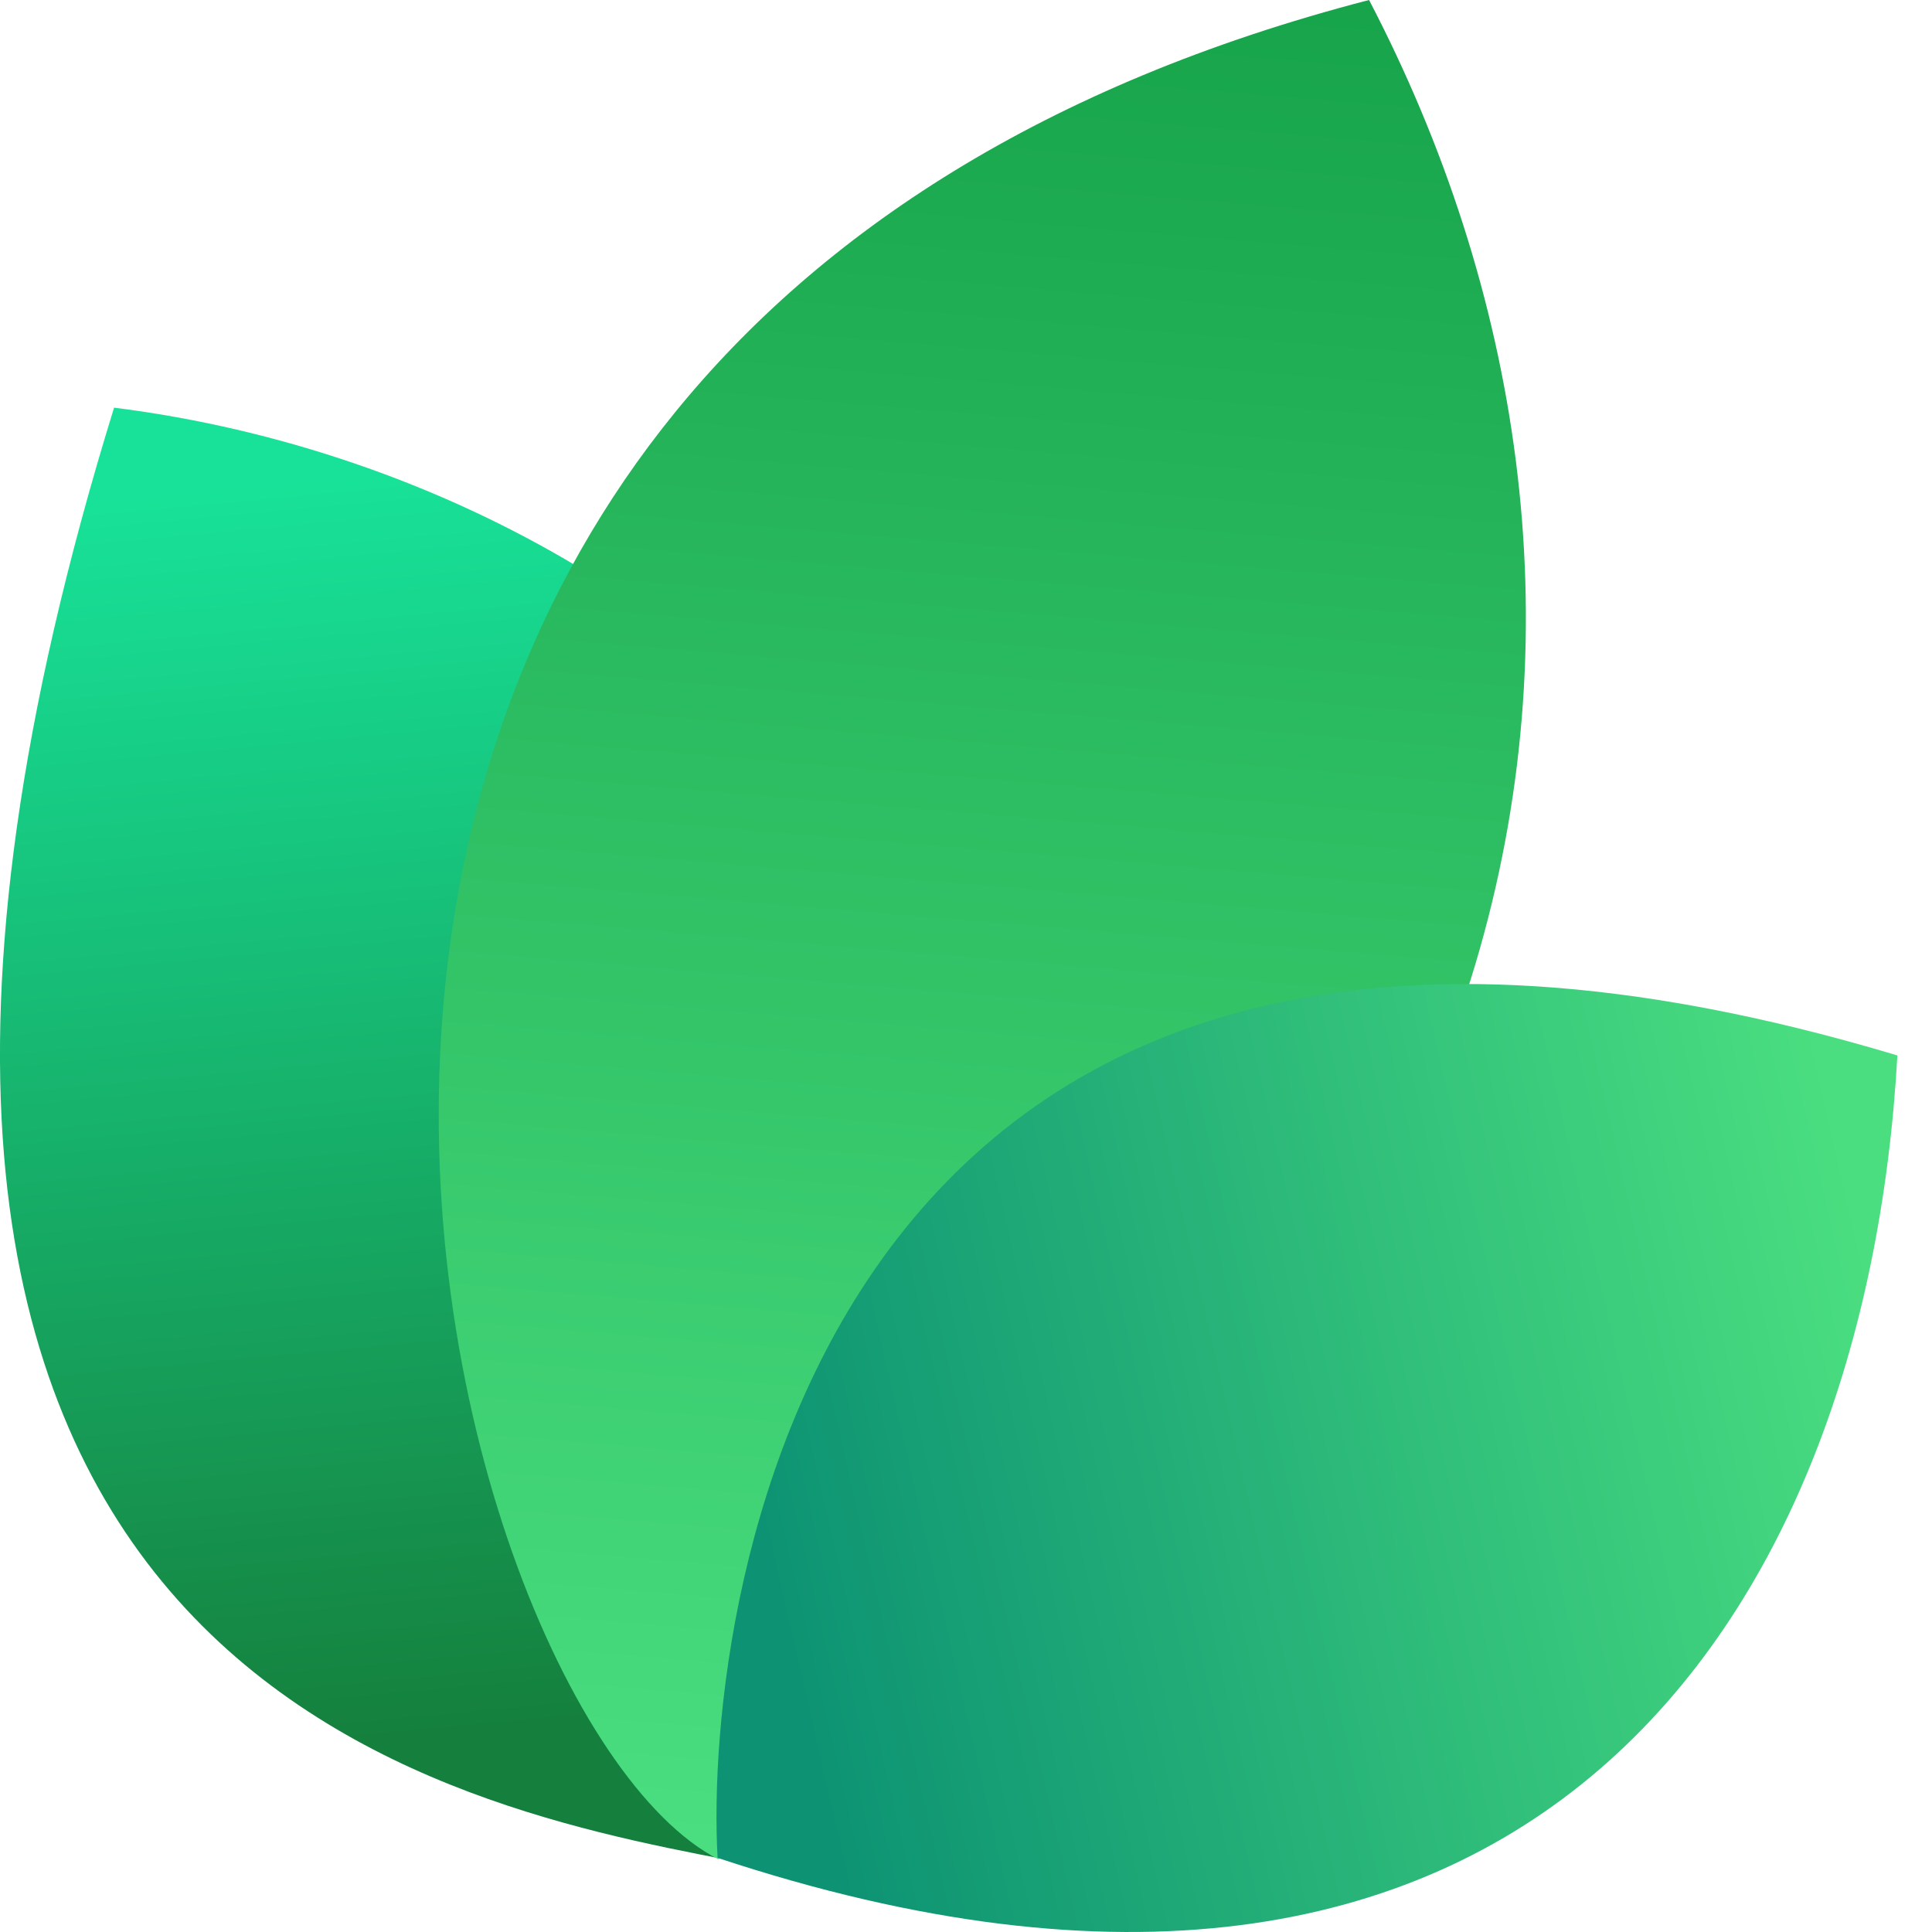
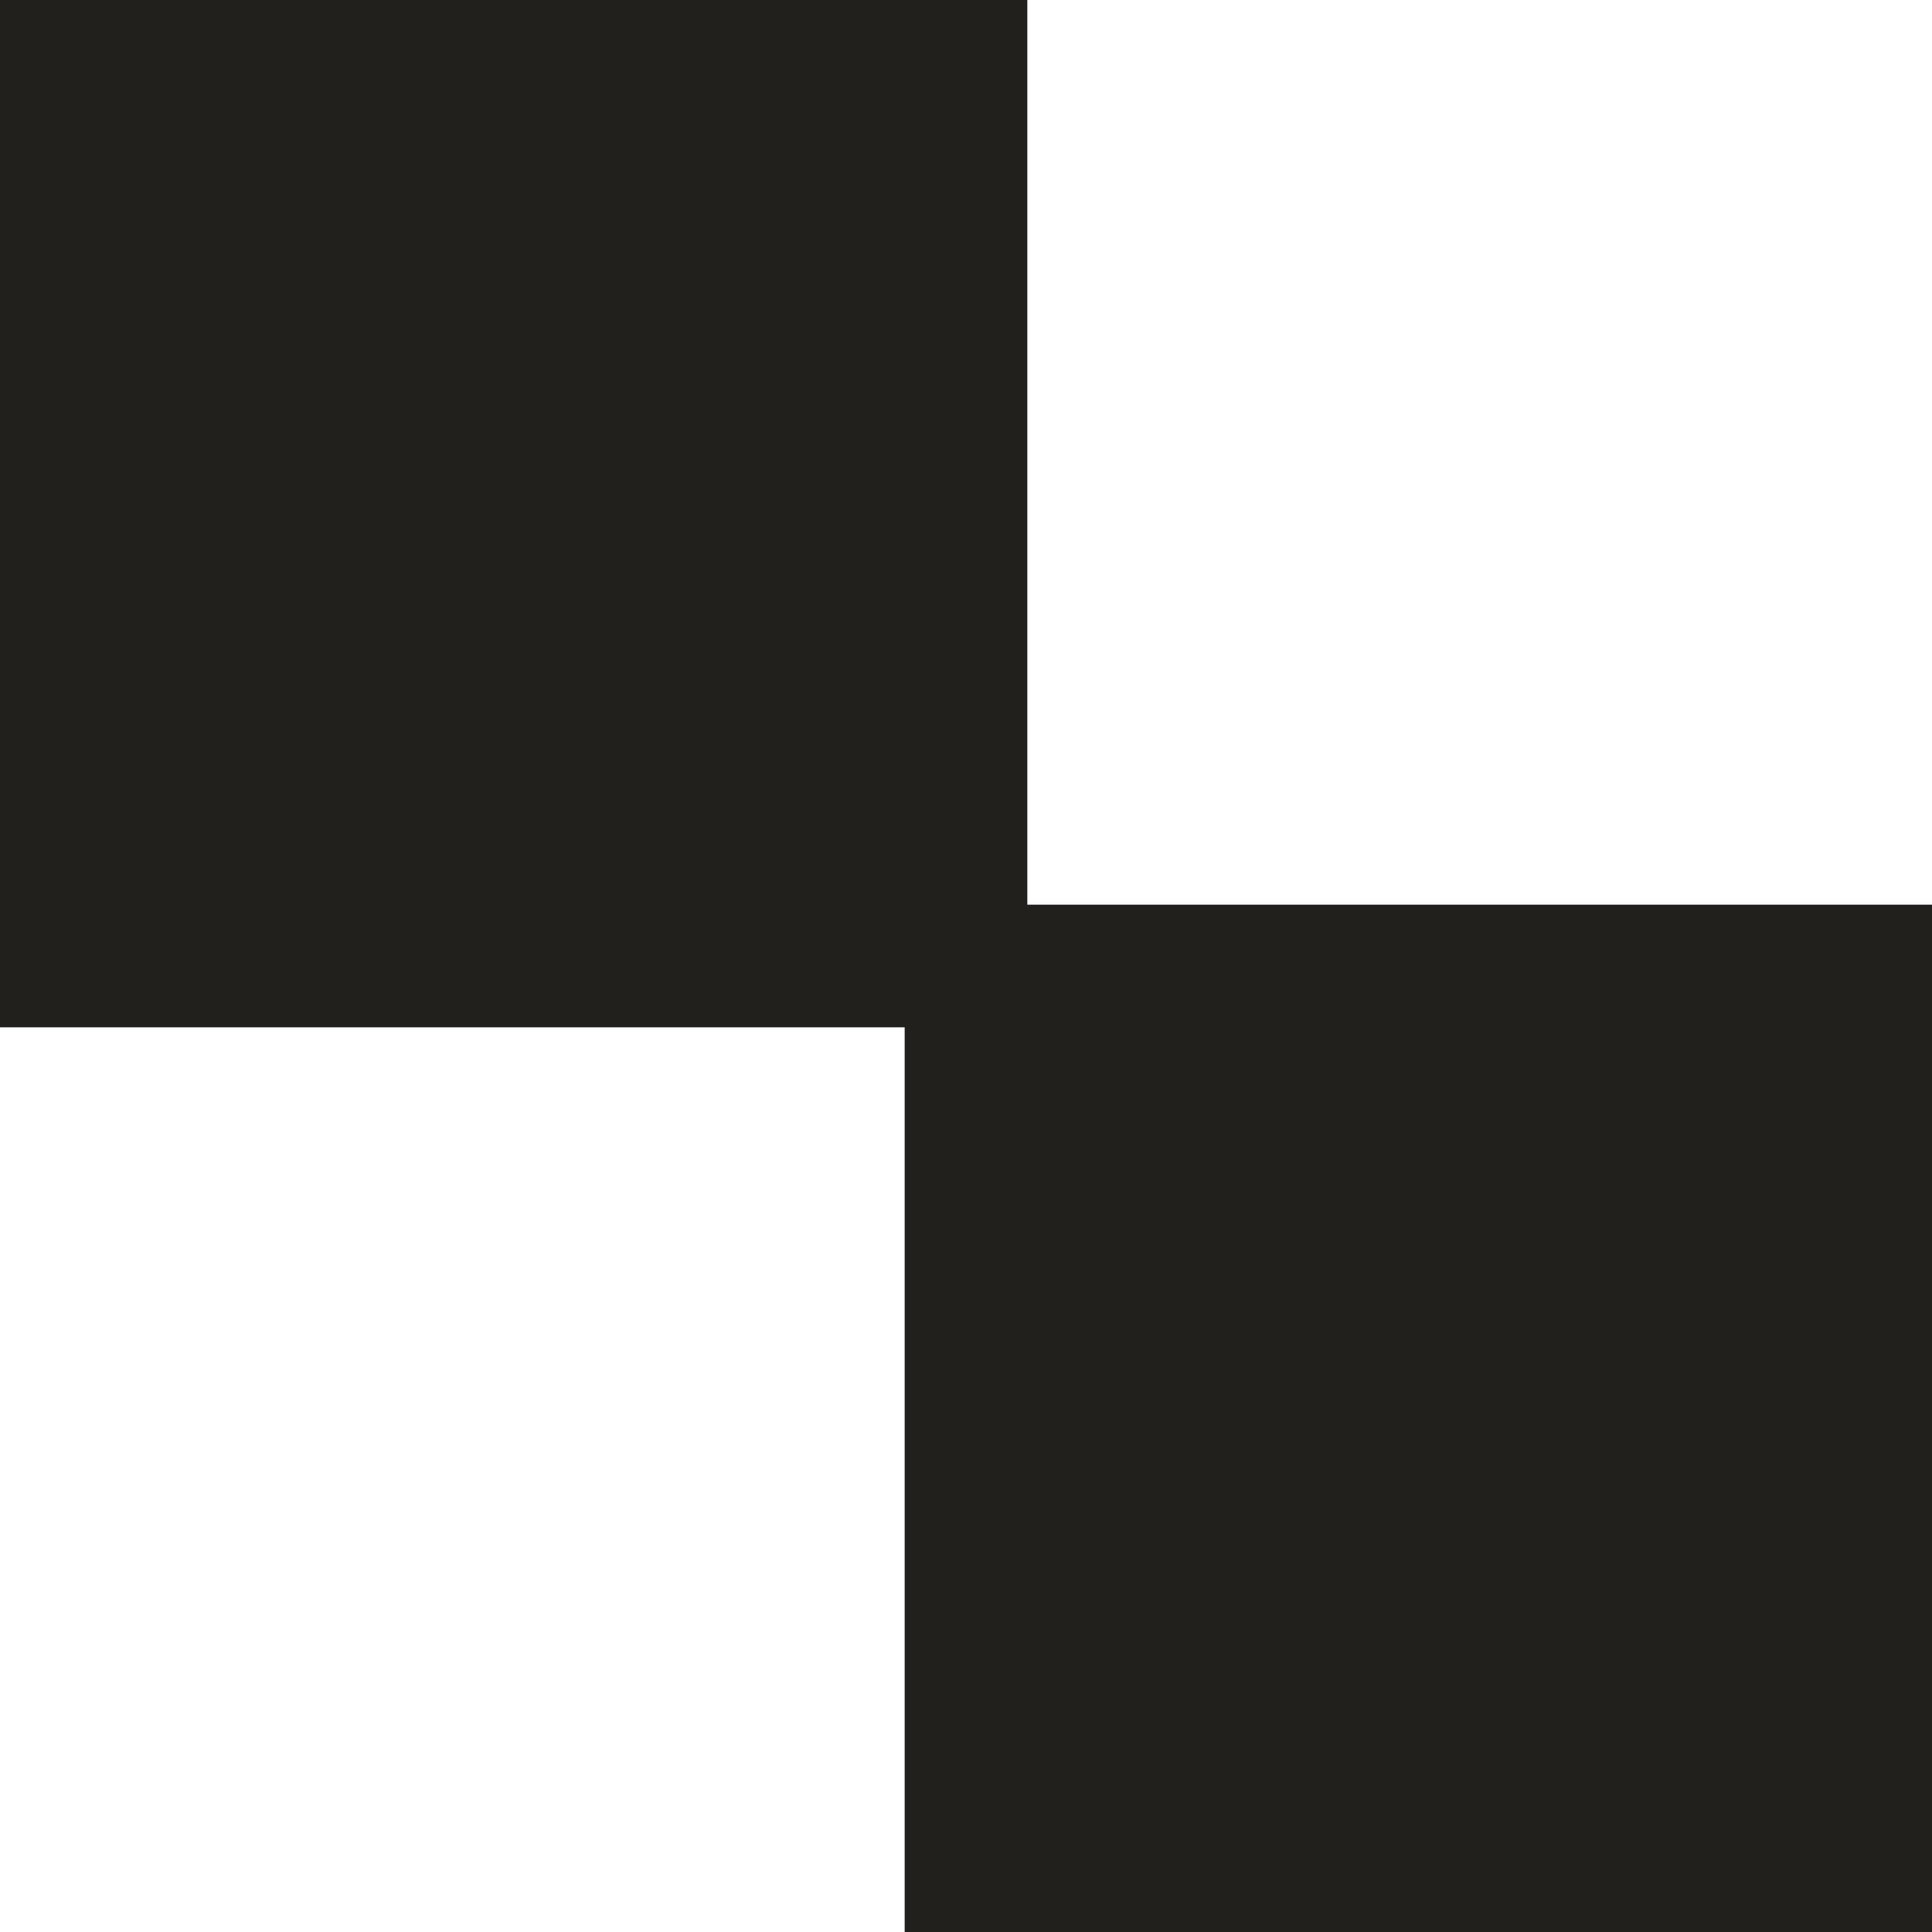
- <svg xmlns="http://www.w3.org/2000/svg" width="24" height="24" viewBox="0 0 24 24" fill="none">
-   <path d="M9.061 23.108C5.268 22.377 -3.391 20.627 1.417 5.064C9.634 6.099 16.973 14.064 9.061 23.108Z" fill="url(#paint0_linear_17557_2021)" />
-   <path d="M8.919 23.094C5.276 21.222 0.784 4.209 17.007 0C20.757 7.193 19.621 16.545 8.919 23.094Z" fill="url(#paint1_linear_17557_2021)" />
-   <path d="M8.914 23.079C8.735 19.882 10.159 9.085 23.57 13.111C23.181 20.123 18.984 26.418 8.914 23.079Z" fill="url(#paint2_linear_17557_2021)" />
-   <defs>
-     <linearGradient id="paint0_linear_17557_2021" x1="3.776" y1="5.916" x2="5.232" y2="21.559" gradientUnits="userSpaceOnUse">
-       <stop stop-color="#18E299" />
-       <stop offset="1" stop-color="#15803D" />
-     </linearGradient>
-     <linearGradient id="paint1_linear_17557_2021" x1="12.171" y1="-0.718" x2="10.19" y2="22.983" gradientUnits="userSpaceOnUse">
-       <stop stop-color="#16A34A" />
-       <stop offset="1" stop-color="#4ADE80" />
-     </linearGradient>
-     <linearGradient id="paint2_linear_17557_2021" x1="23.133" y1="15.353" x2="9.338" y2="18.52" gradientUnits="userSpaceOnUse">
-       <stop stop-color="#4ADE80" />
-       <stop offset="1" stop-color="#0D9373" />
-     </linearGradient>
-   </defs>
+ <svg xmlns="http://www.w3.org/2000/svg" width="19" height="19" viewBox="0 0 19 19" fill="none">
+   <path d="M0 0H10.103V10.103H0V0Z" fill="#21201C" />
+   <path d="M8.897 8.897H19V19H8.897V8.897Z" fill="#21201C" />
</svg>
